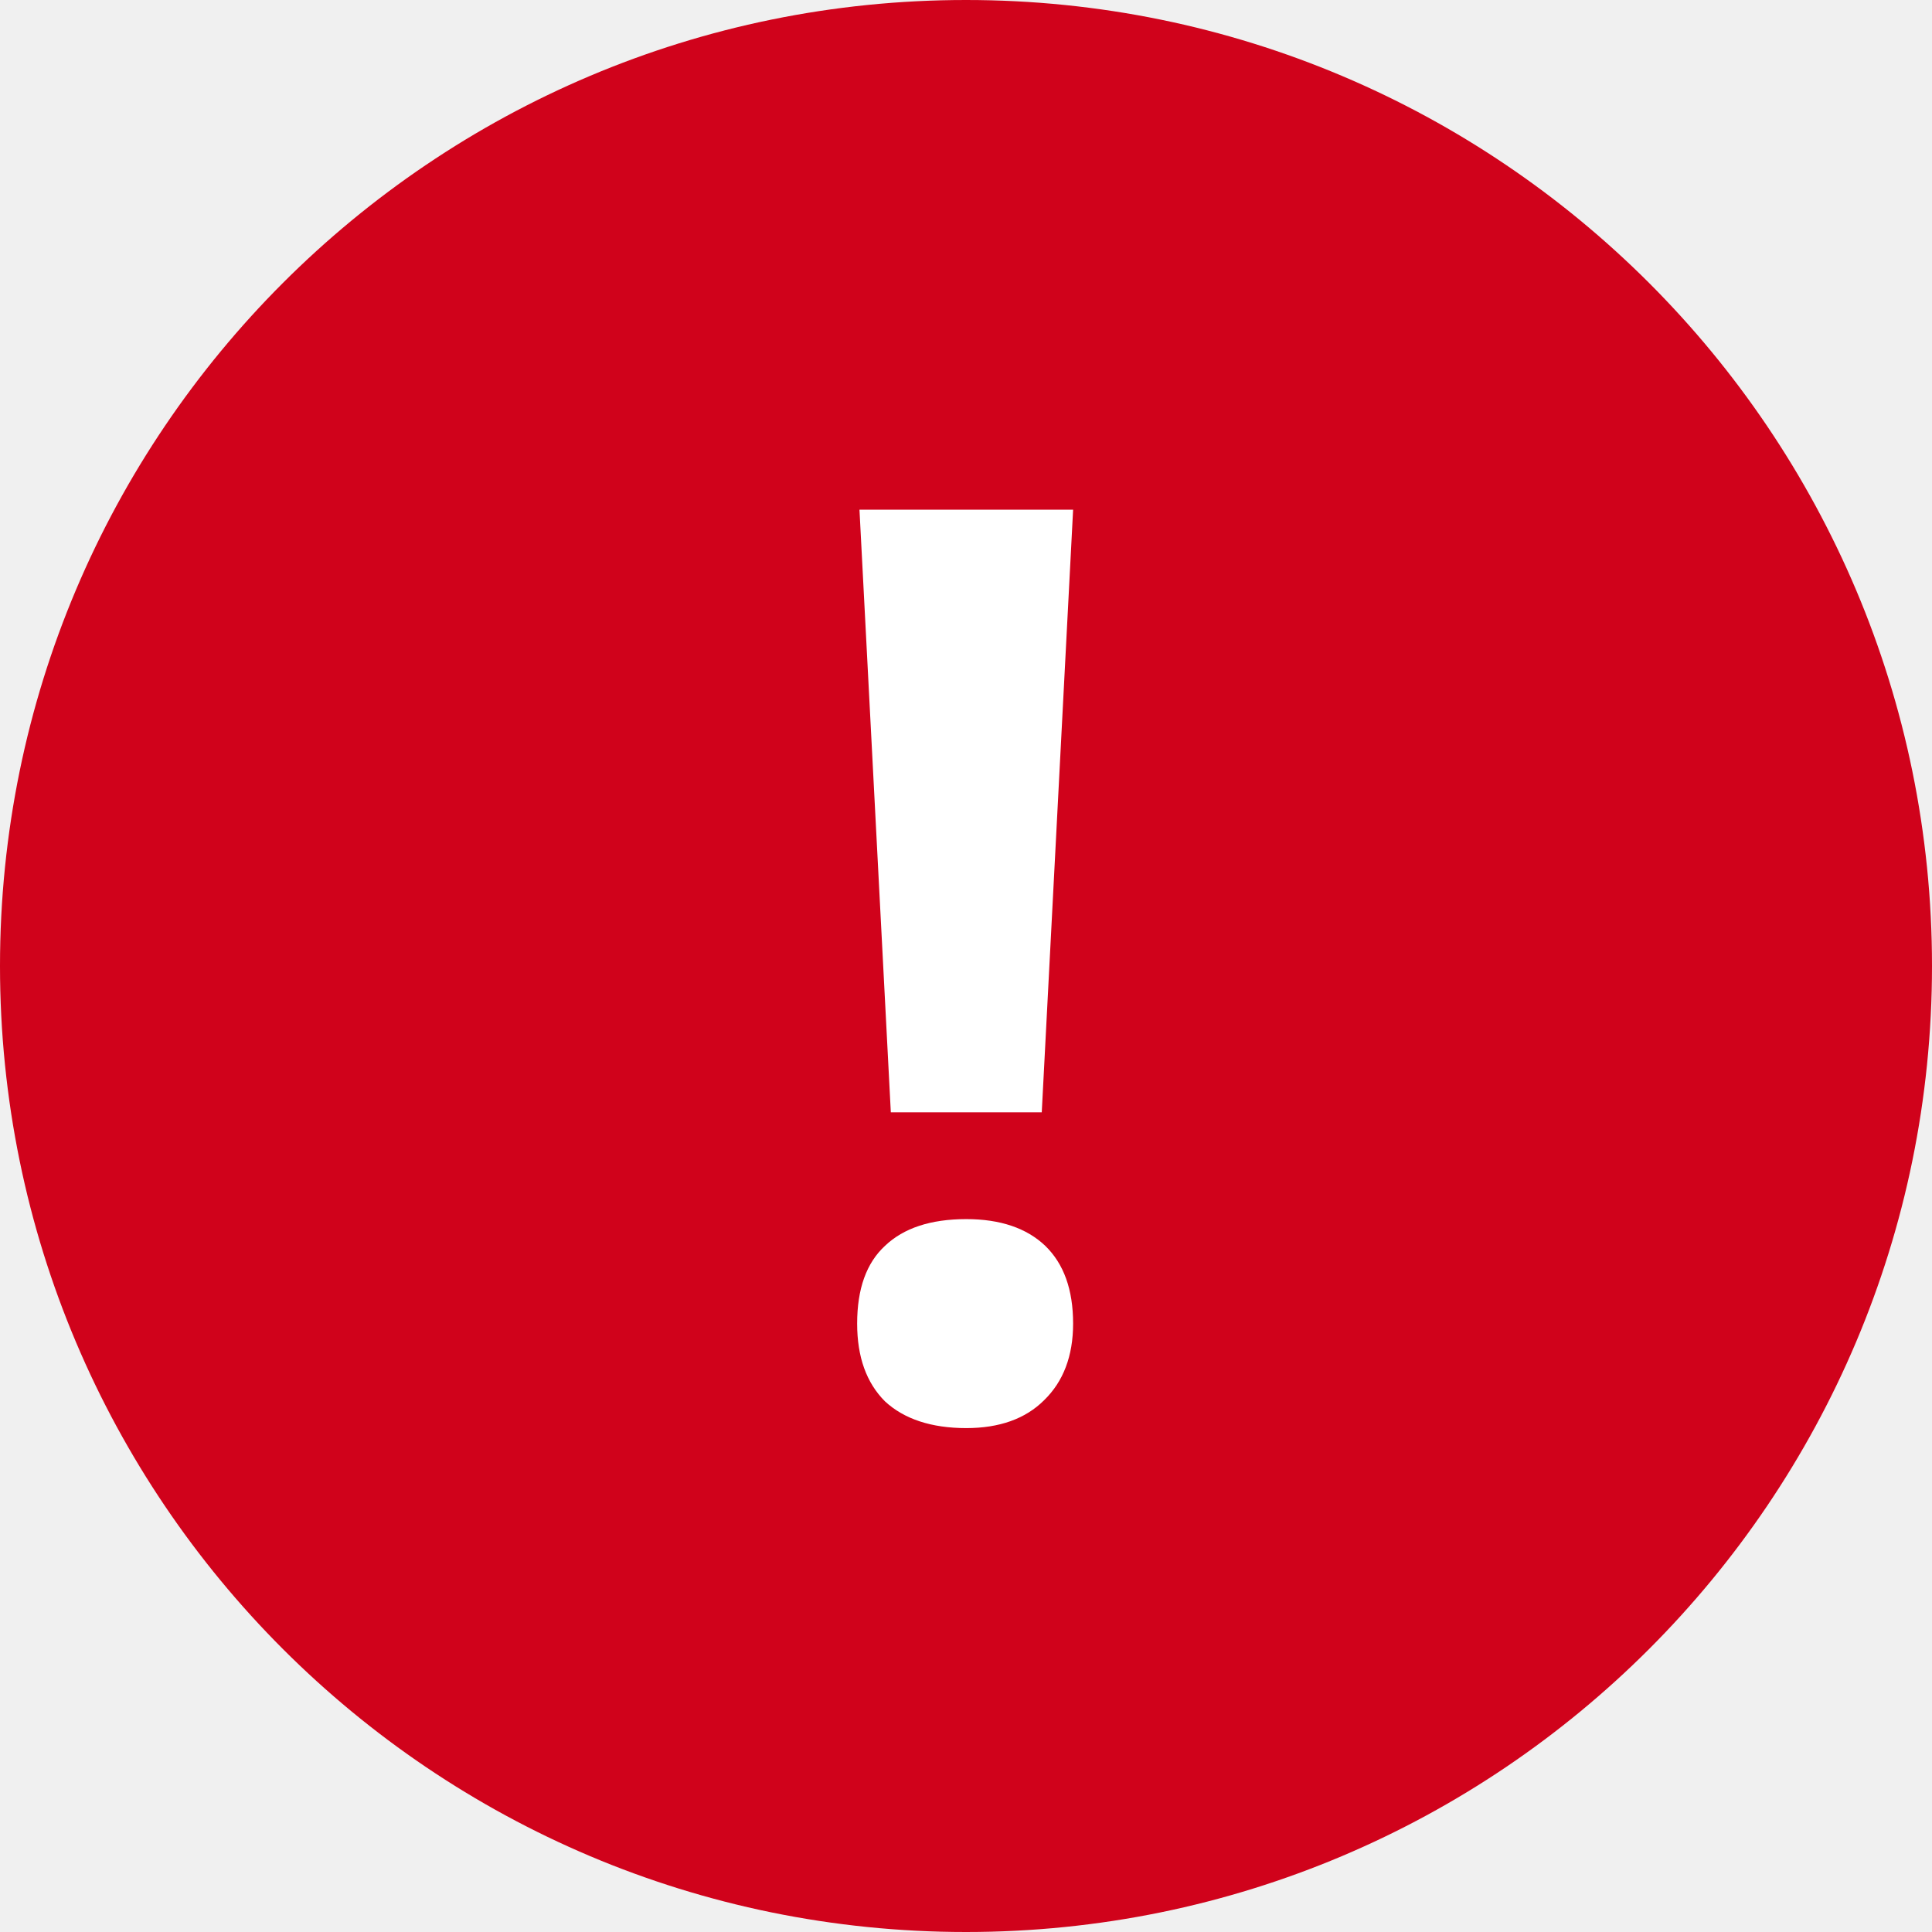
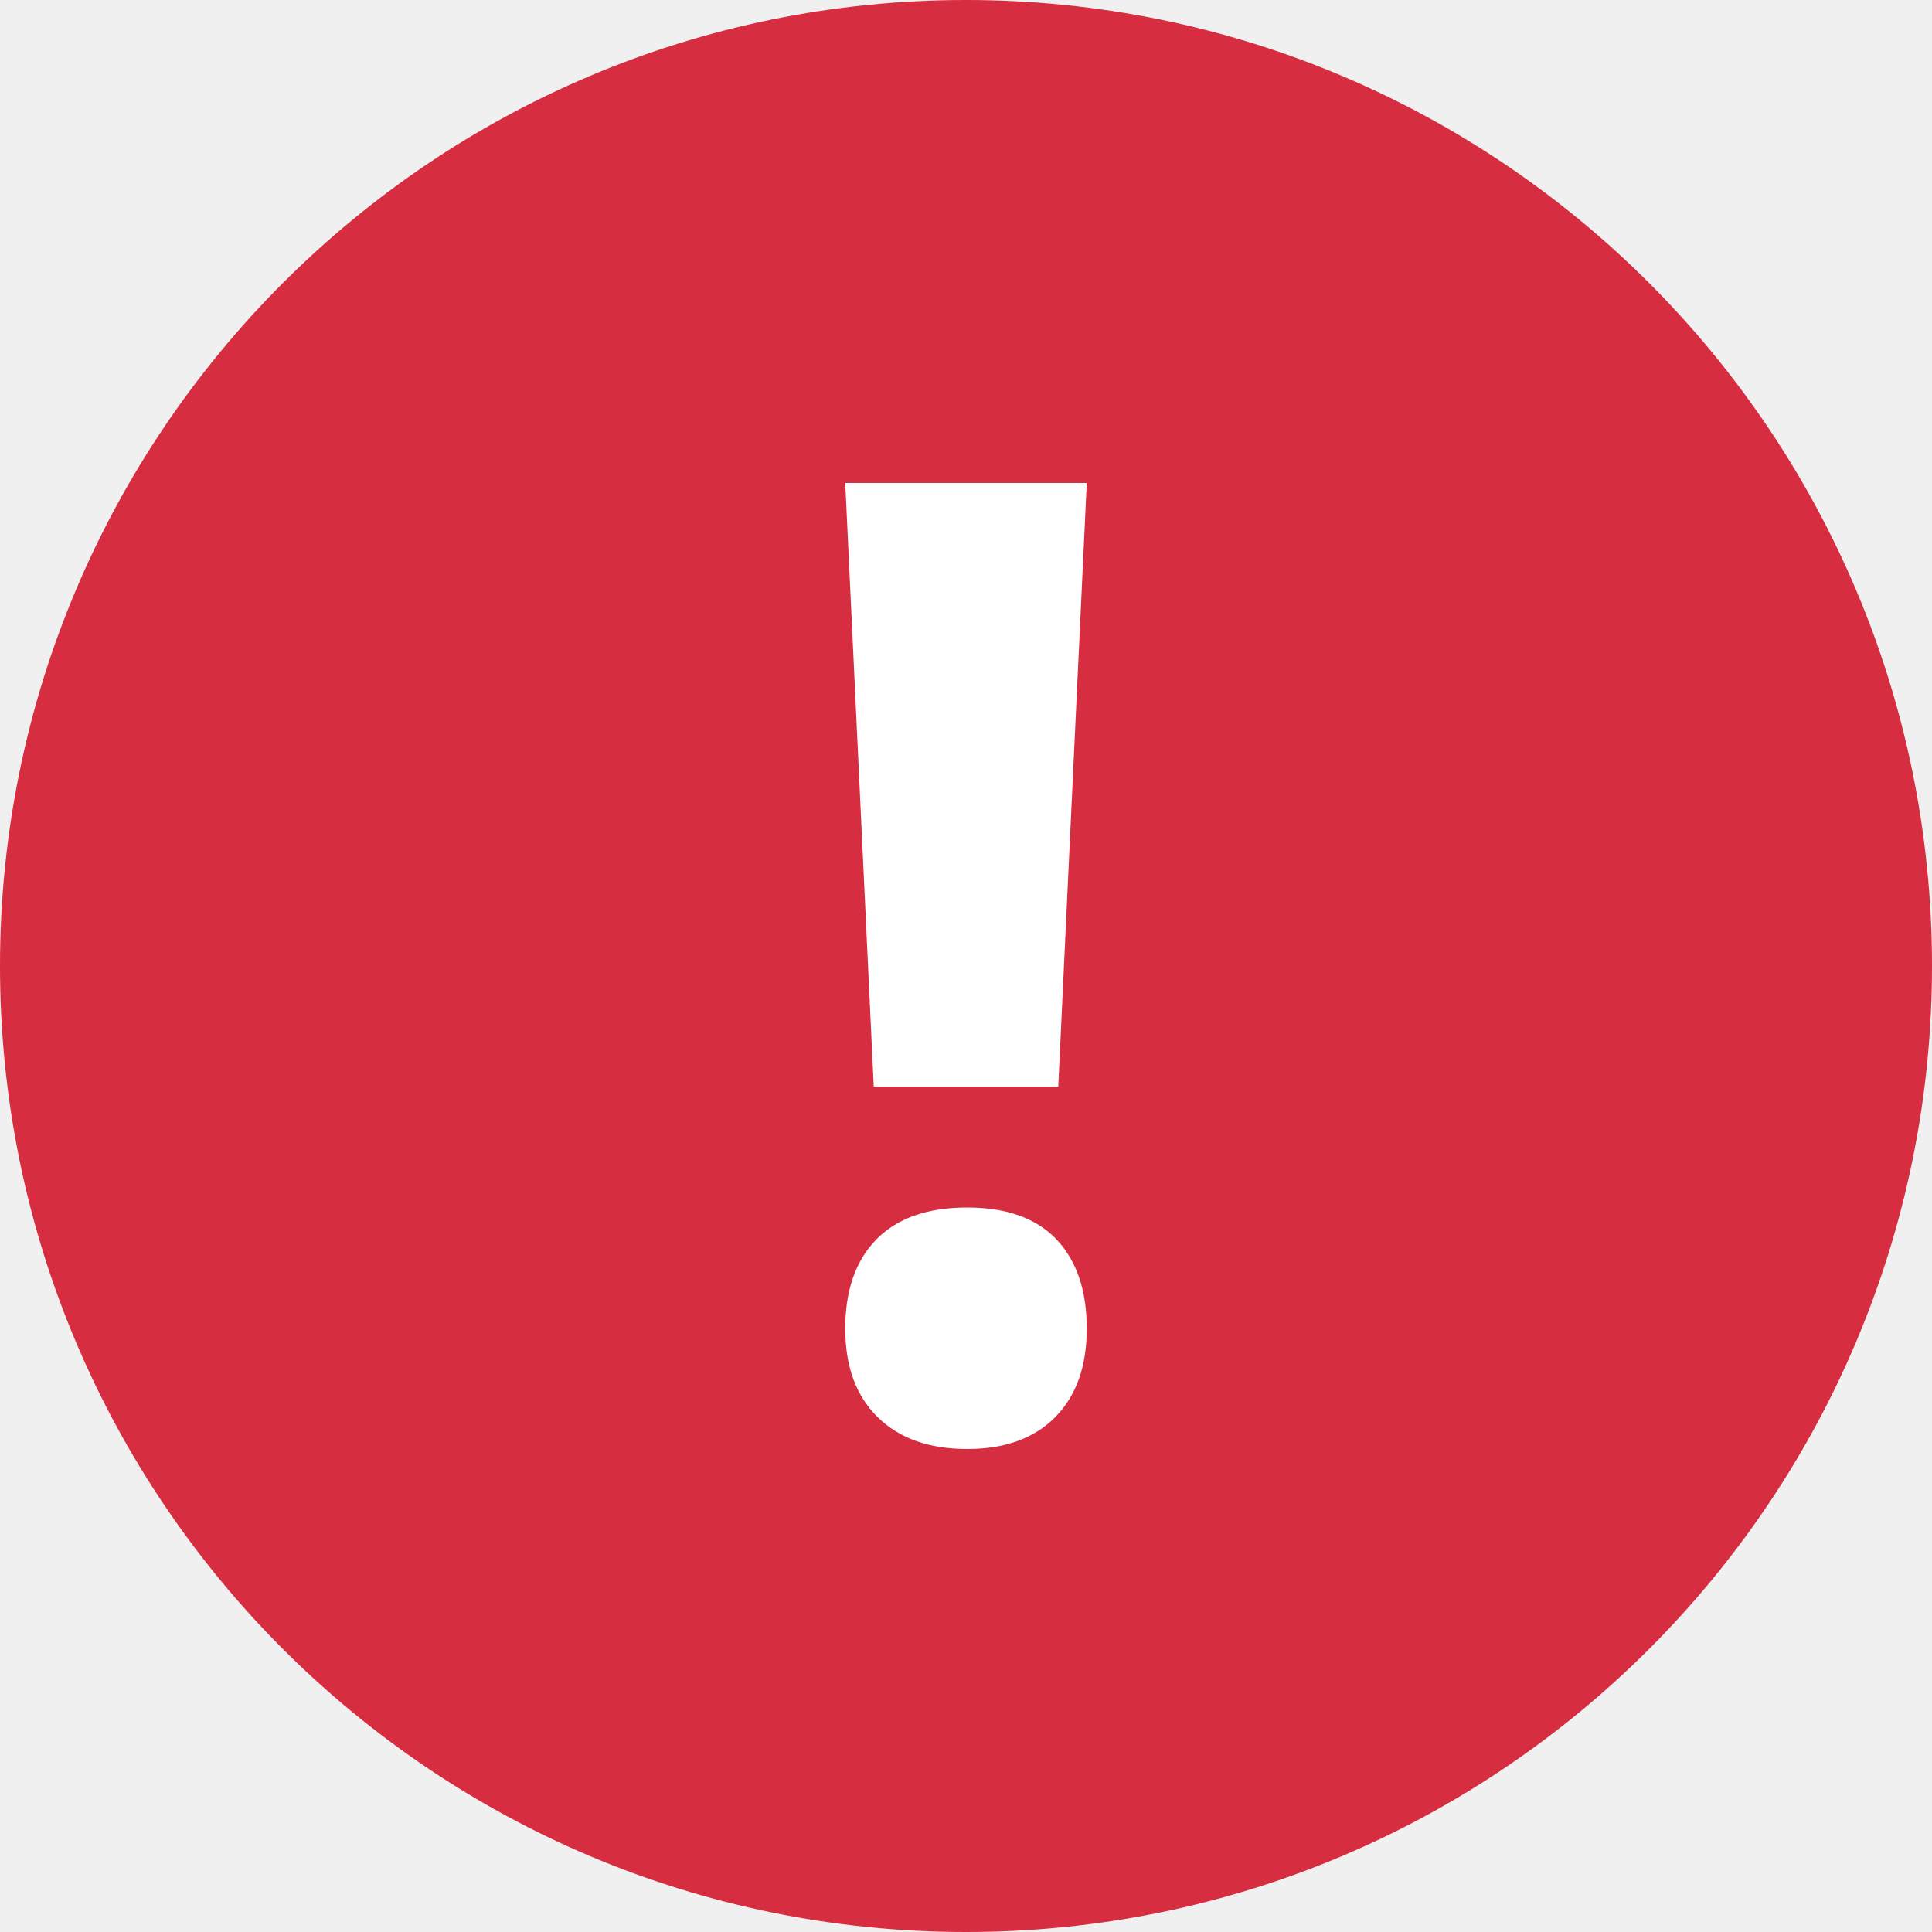
- <svg xmlns="http://www.w3.org/2000/svg" viewBox="0 0 26 26" class="c-icon c-icon-error" focusable="false">
-   <g fill="none" fill-rule="evenodd">
-     <circle fill="#D0021B" cx="13" cy="13" r="13" />
-     <text font-family="OpenSans-Bold, Open Sans" font-size="17" font-weight="bold" fill="#FFF">
-       <tspan x="10.568" y="19">!</tspan>
-     </text>
+ <svg xmlns="http://www.w3.org/2000/svg" width="16px" height="16px" viewBox="0 0 16 16" version="1.1">
+   <g id="🟢-6.-Declaration" stroke="none" stroke-width="1" fill="none" fill-rule="evenodd">
+     <g id="6_1_Declaration_Validation_768" transform="translate(-138, -2139)">
+       <g id="Declaration" transform="translate(94, 1575)">
+         <g id="Checkbox_1" transform="translate(0, 522)">
+           <g id="Checkbox">
+             <g id="Icon" transform="translate(44, 42)">
+               <g id="Error-icon">
+                 <circle id="Oval" fill="#D72D41" cx="8" cy="8" r="8" />
+                 <path d="M8.764,9 L9,4 L7,4 L7.236,9 L8.764,9 Z M8.01,12 C8.322,12 8.565,11.912 8.739,11.736 C8.913,11.56 9,11.316 9,11.003 C9,10.686 8.916,10.44 8.749,10.264 C8.581,10.088 8.335,10 8.01,10 C7.681,10 7.431,10.088 7.258,10.264 C7.086,10.44 7,10.686 7,11.003 C7,11.316 7.089,11.56 7.268,11.736 C7.447,11.912 7.694,12 8.01,12 Z" id="!" fill="#FFFFFF" fill-rule="nonzero" />
+               </g>
+             </g>
+           </g>
+         </g>
+       </g>
+     </g>
  </g>
</svg>
